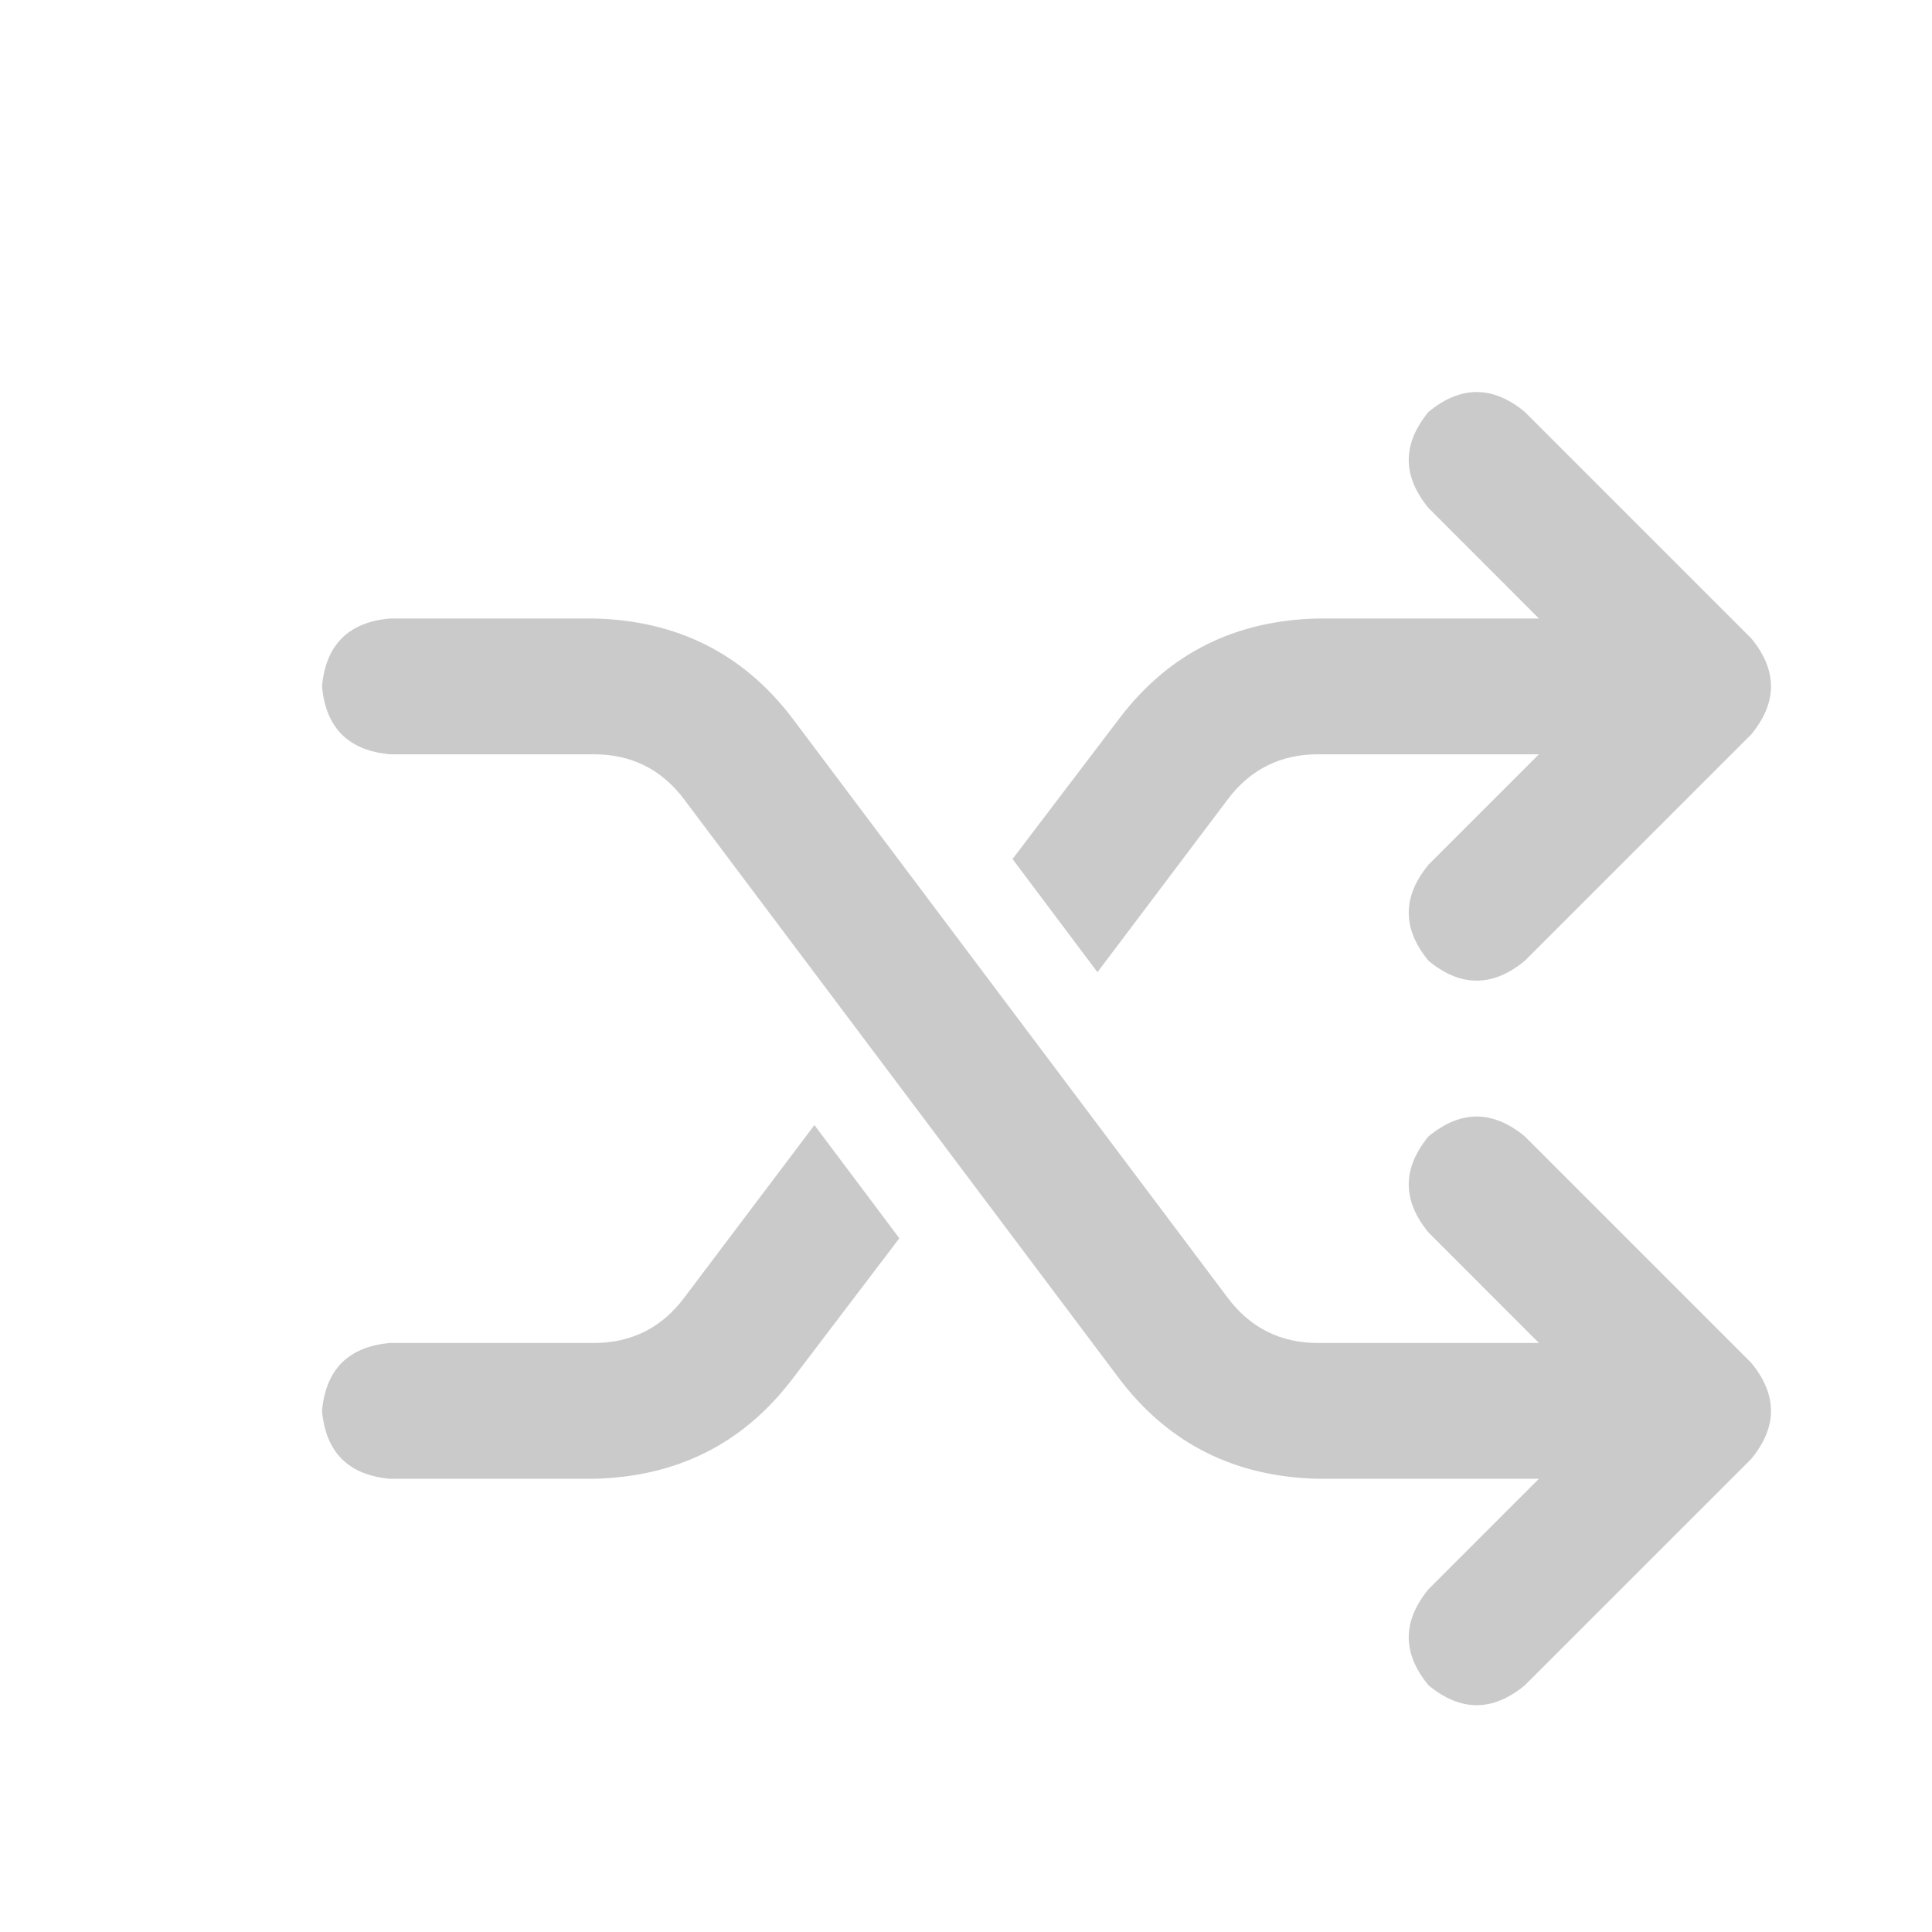
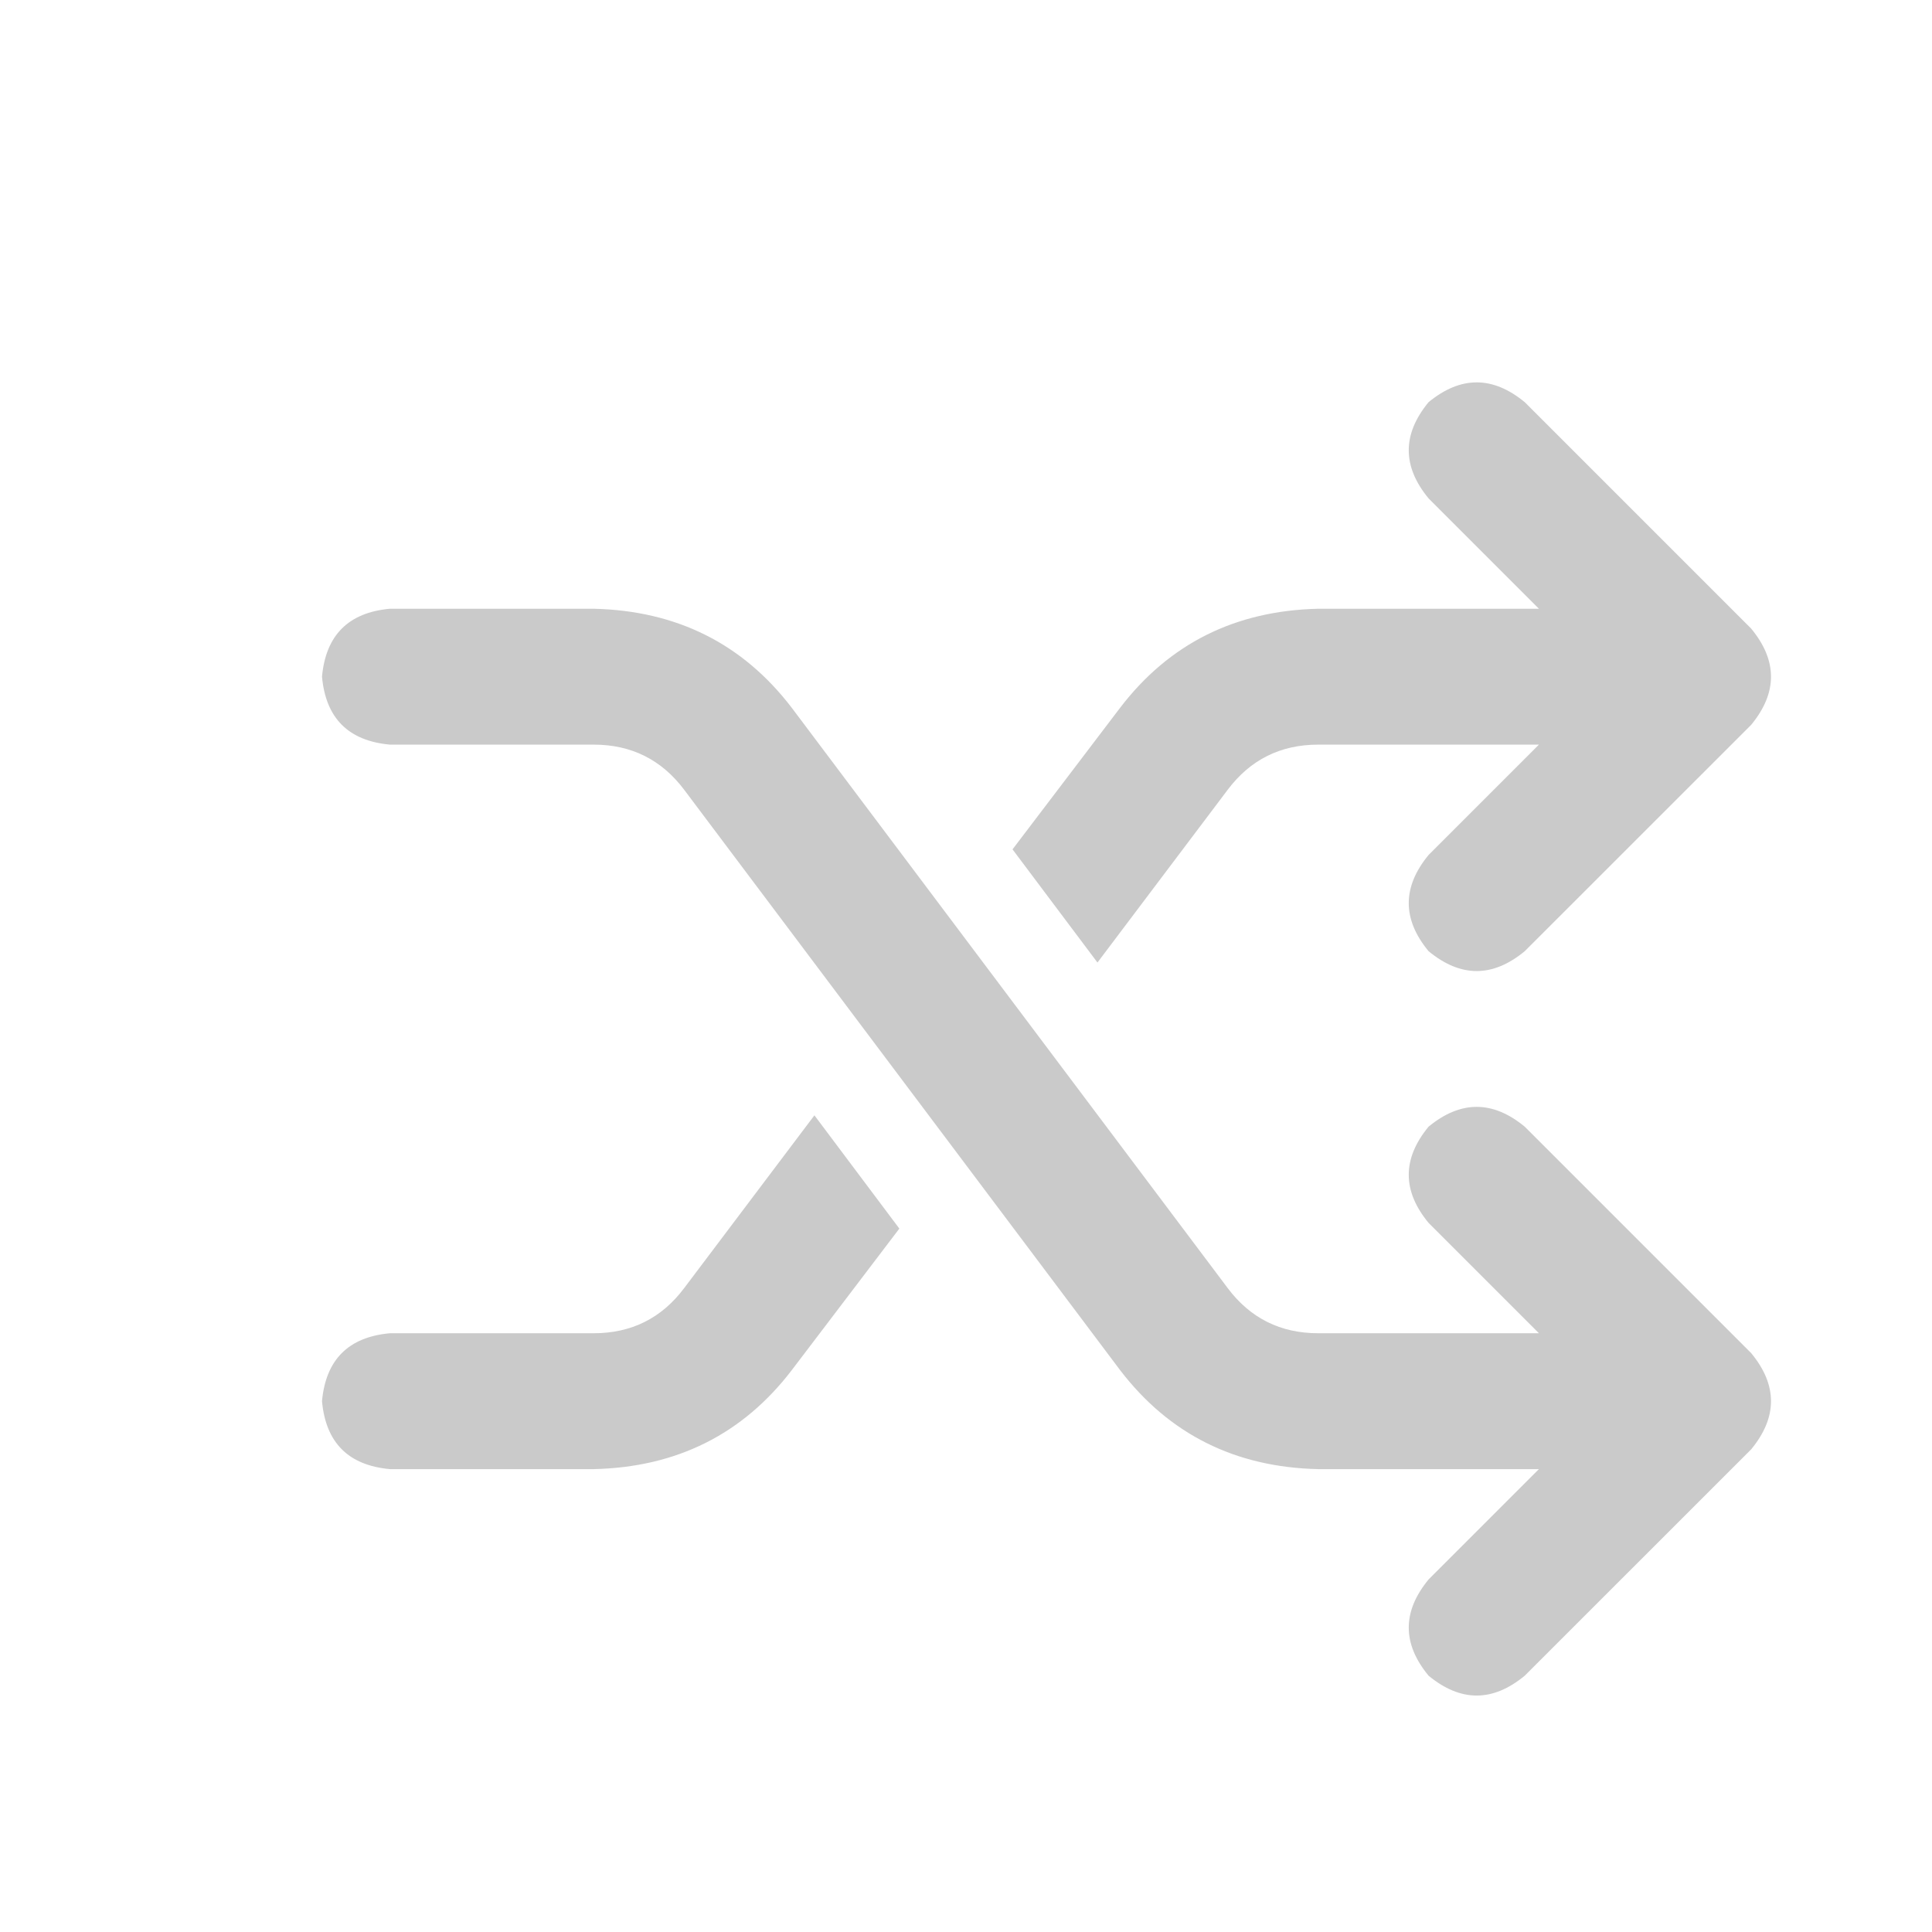
<svg xmlns="http://www.w3.org/2000/svg" width="24" height="24" viewBox="0 0 24 24" fill="#cacaca">
-   <path d="M18.941 5.116L21.754 7.929C22.082 8.327 22.082 8.725 21.754 9.124L18.941 11.936C18.543 12.264 18.145 12.264 17.746 11.936C17.418 11.538 17.418 11.139 17.746 10.741L19.117 9.37H16.375C15.906 9.37 15.531 9.557 15.25 9.932L13.633 12.077L12.578 10.671L13.914 8.913C14.523 8.116 15.344 7.706 16.375 7.683H19.117L17.746 6.311C17.418 5.913 17.418 5.515 17.746 5.116C18.145 4.788 18.543 4.788 18.941 5.116ZM11.172 15.382L9.836 17.14C9.227 17.936 8.406 18.347 7.375 18.37H4.844C4.328 18.323 4.047 18.042 4 17.526C4.047 17.011 4.328 16.729 4.844 16.683H7.375C7.844 16.683 8.219 16.495 8.5 16.12L10.117 13.976L11.172 15.382ZM17.746 14.116C18.145 13.788 18.543 13.788 18.941 14.116L21.754 16.929C22.082 17.327 22.082 17.726 21.754 18.124L18.941 20.936C18.543 21.265 18.145 21.265 17.746 20.936C17.418 20.538 17.418 20.14 17.746 19.741L19.117 18.37H16.375C15.344 18.347 14.523 17.936 13.914 17.14L8.5 9.932C8.219 9.557 7.844 9.37 7.375 9.37H4.844C4.328 9.323 4.047 9.042 4 8.526C4.047 8.011 4.328 7.729 4.844 7.683H7.375C8.406 7.706 9.227 8.116 9.836 8.913L15.25 16.12C15.531 16.495 15.906 16.683 16.375 16.683H19.117L17.746 15.311C17.418 14.913 17.418 14.514 17.746 14.116Z" />
+   <path d="M18.941 4.996L21.754 7.809C22.082 8.207 22.082 8.605 21.754 9.004L18.941 11.816C18.543 12.145 18.145 12.145 17.746 11.816C17.418 11.418 17.418 11.02 17.746 10.621L19.117 9.25H16.375C15.906 9.25 15.531 9.438 15.25 9.812L13.633 11.957L12.578 10.551L13.914 8.793C14.523 7.996 15.344 7.586 16.375 7.562H19.117L17.746 6.191C17.418 5.793 17.418 5.395 17.746 4.996C18.145 4.668 18.543 4.668 18.941 4.996ZM11.172 15.262L9.836 17.02C9.227 17.816 8.406 18.227 7.375 18.25H4.844C4.328 18.203 4.047 17.922 4 17.406C4.047 16.891 4.328 16.609 4.844 16.562H7.375C7.844 16.562 8.219 16.375 8.5 16L10.117 13.855L11.172 15.262ZM17.746 13.996C18.145 13.668 18.543 13.668 18.941 13.996L21.754 16.809C22.082 17.207 22.082 17.605 21.754 18.004L18.941 20.816C18.543 21.145 18.145 21.145 17.746 20.816C17.418 20.418 17.418 20.02 17.746 19.621L19.117 18.25H16.375C15.344 18.227 14.523 17.816 13.914 17.02L8.5 9.812C8.219 9.438 7.844 9.25 7.375 9.25H4.844C4.328 9.203 4.047 8.922 4 8.406C4.047 7.891 4.328 7.609 4.844 7.562H7.375C8.406 7.586 9.227 7.996 9.836 8.793L15.25 16C15.531 16.375 15.906 16.562 16.375 16.562H19.117L17.746 15.191C17.418 14.793 17.418 14.395 17.746 13.996Z" />
</svg>
